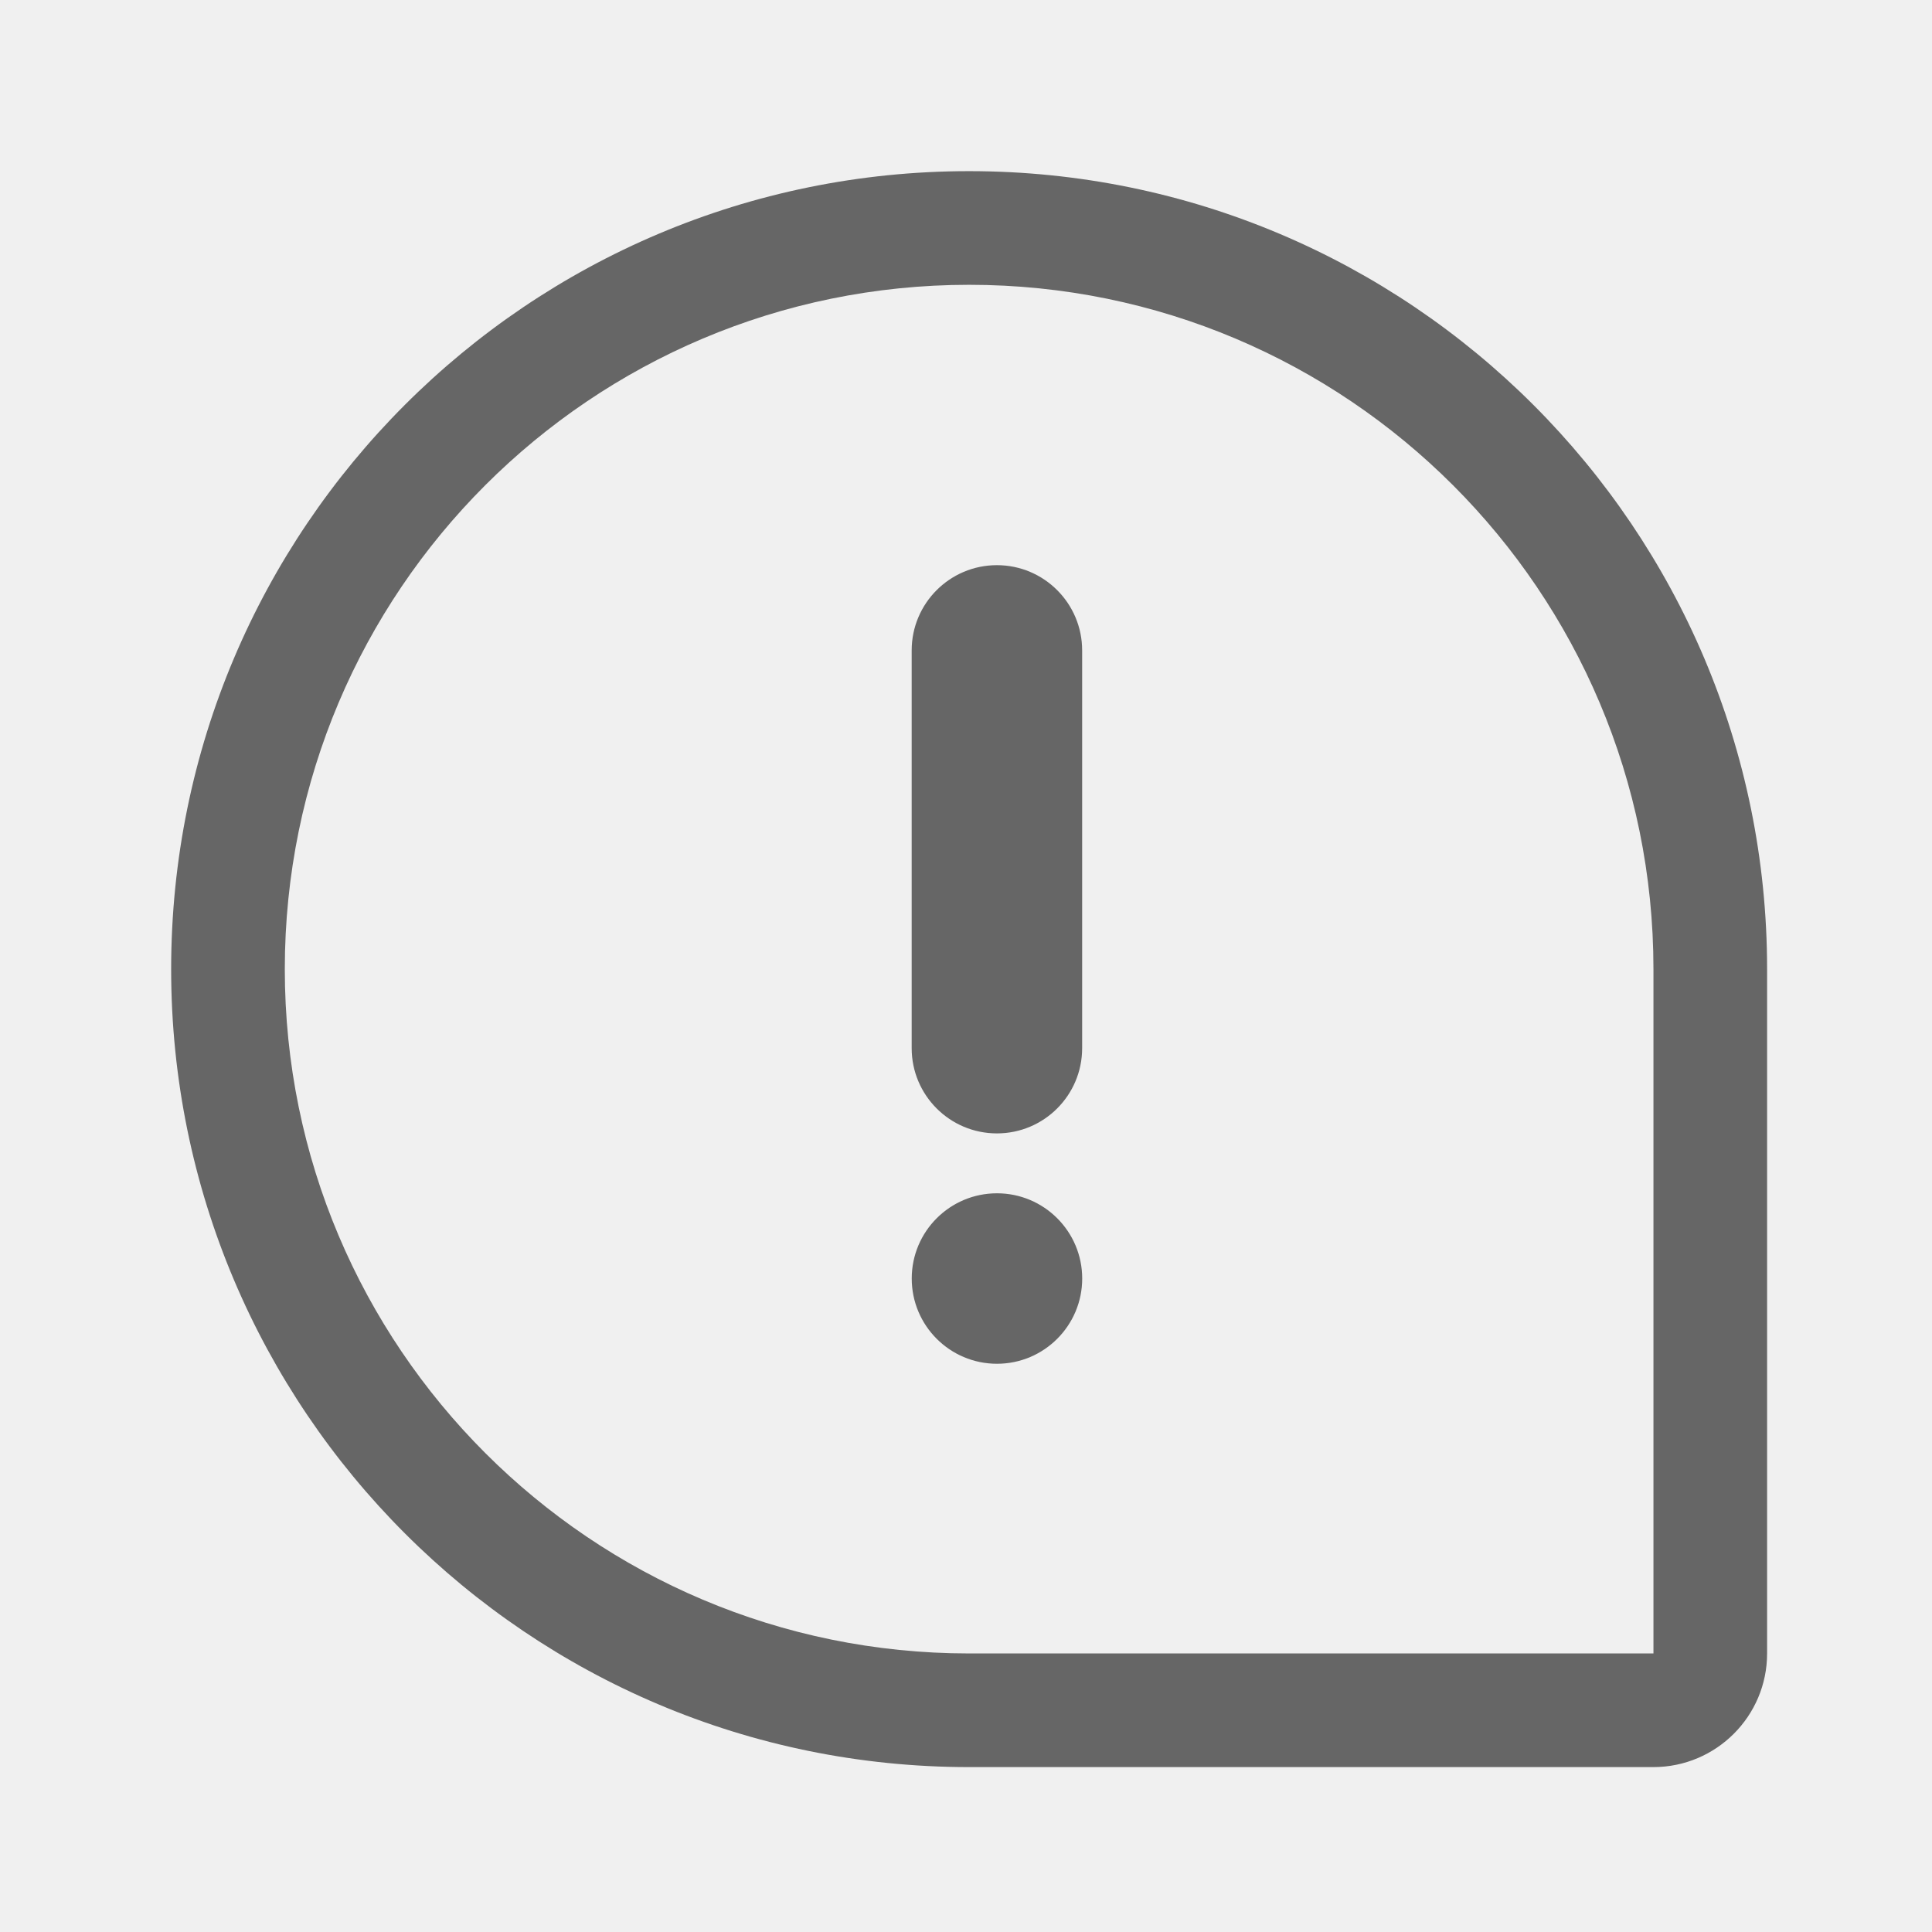
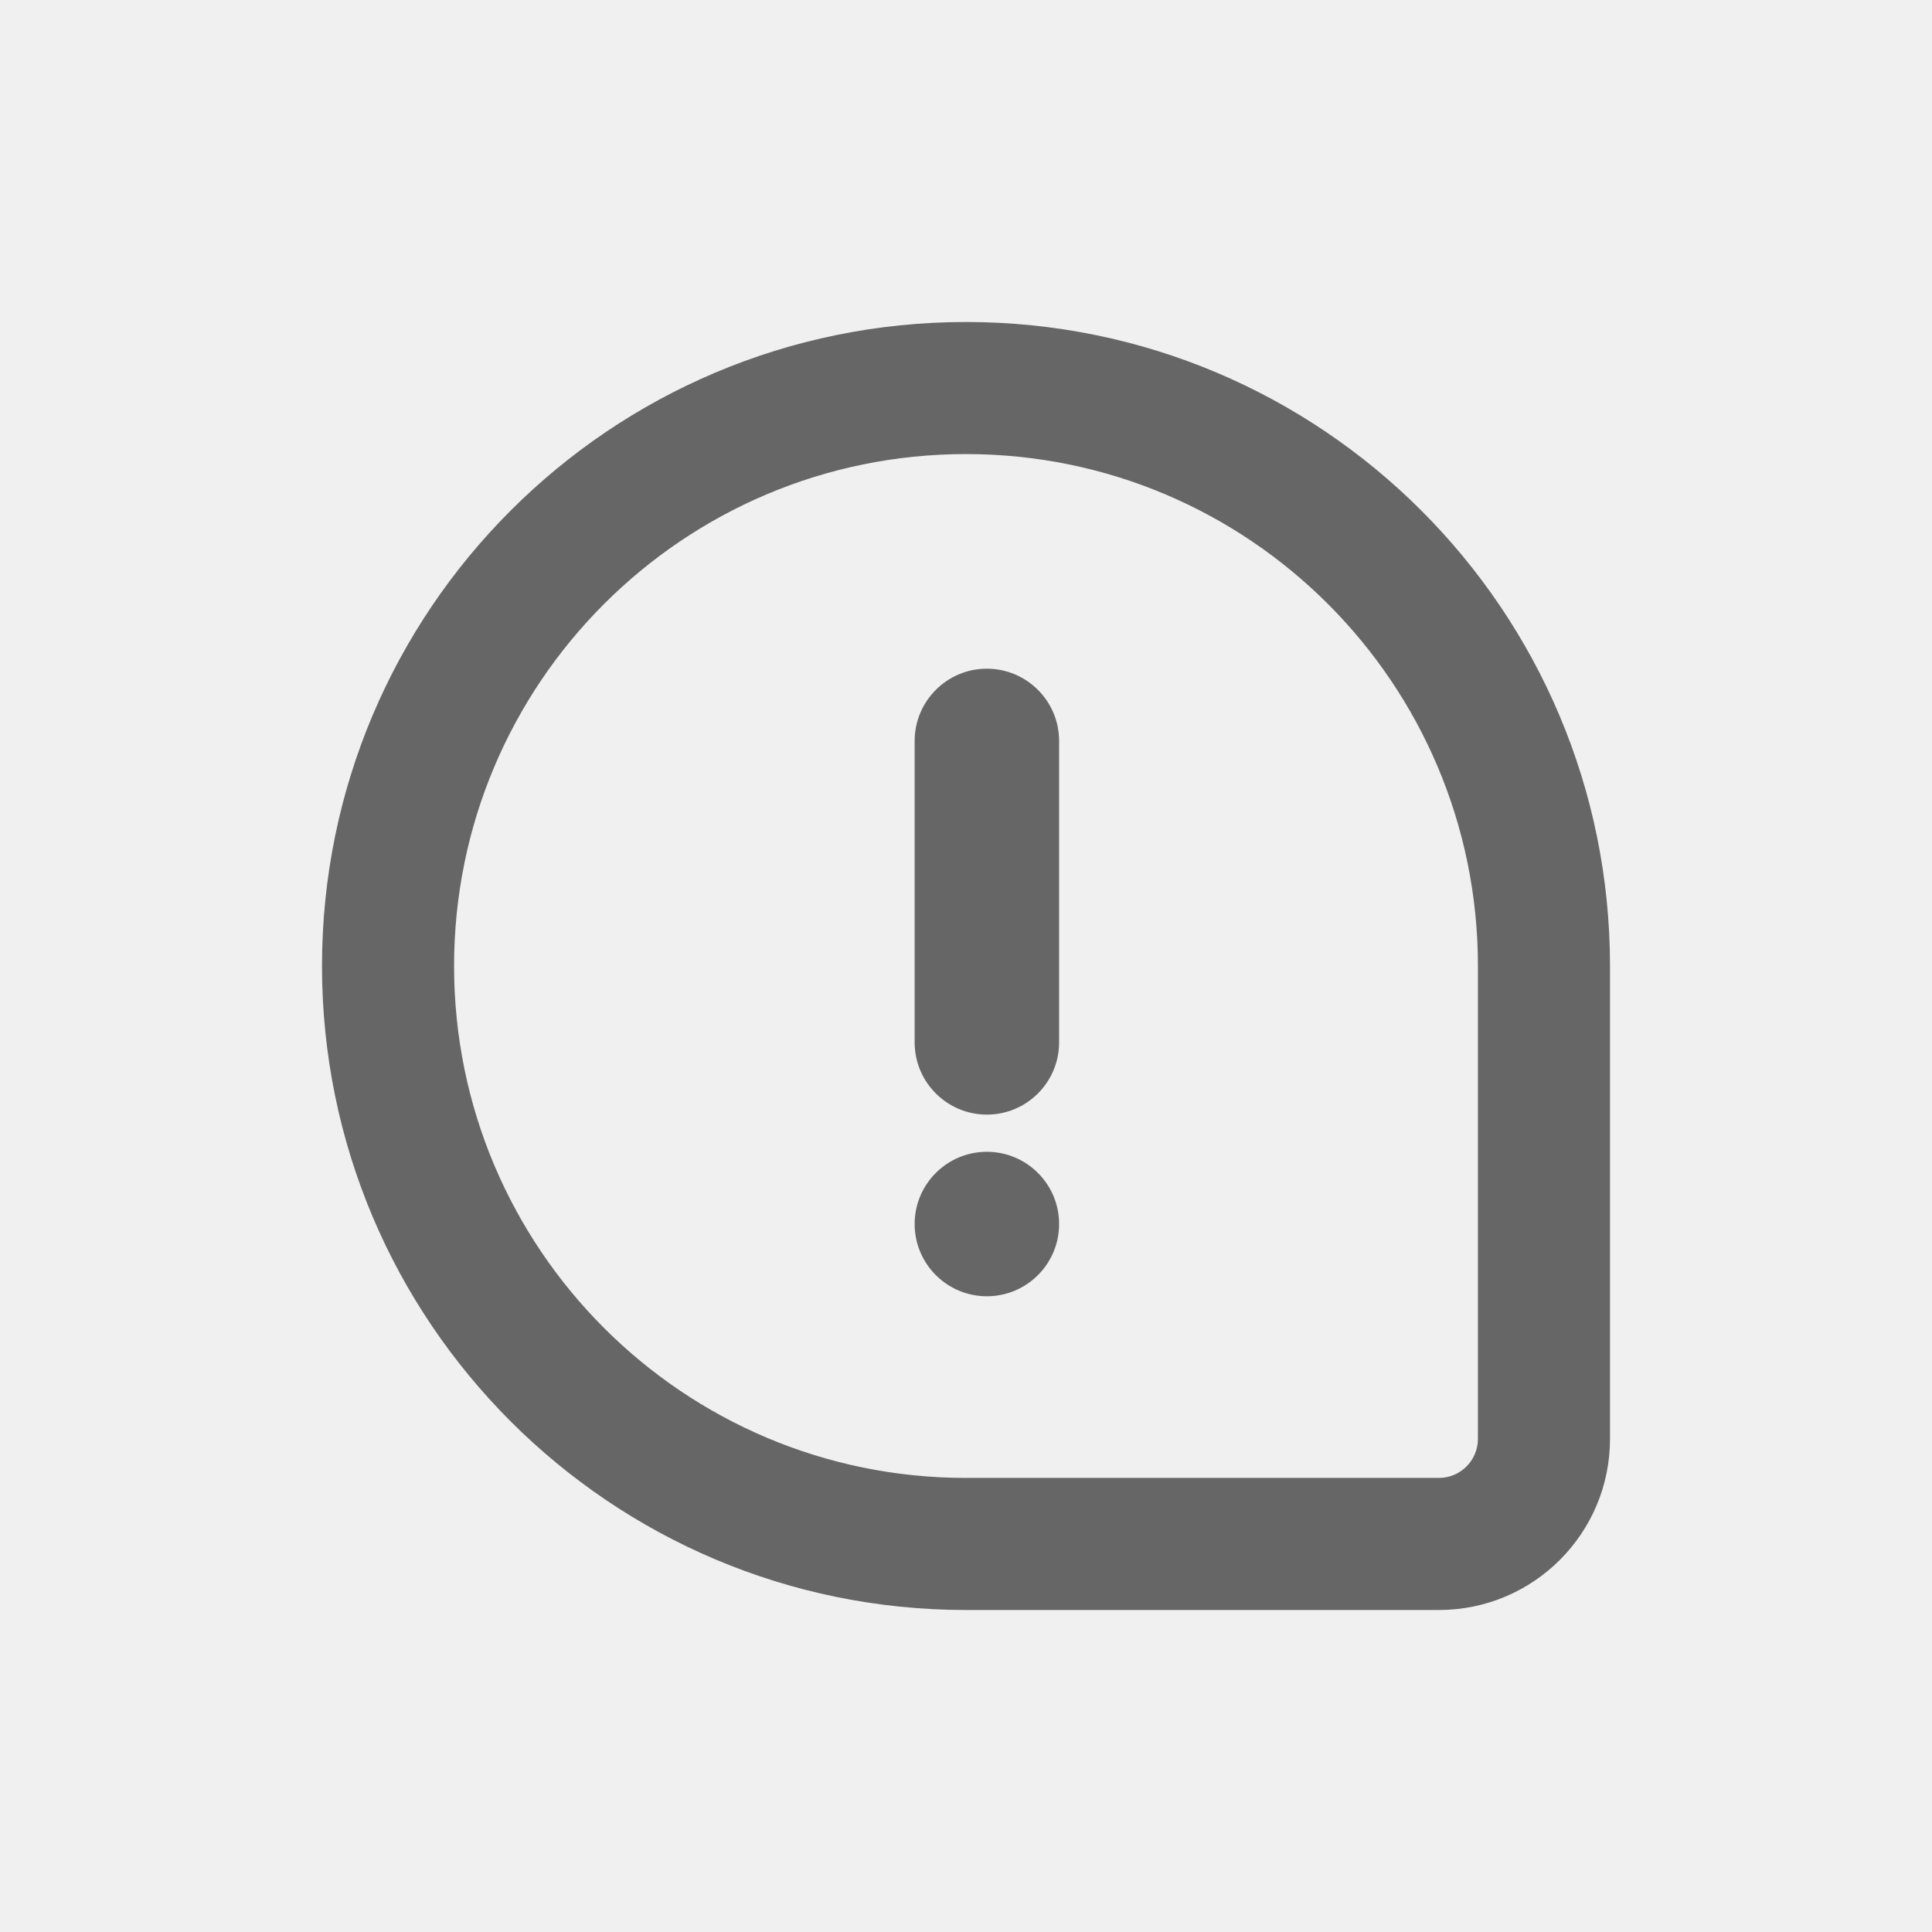
- <svg xmlns="http://www.w3.org/2000/svg" width="34" height="34" viewBox="0 0 34 34" fill="none">
-   <g clip-path="url(#clip0_4312_15384)">
-     <g clip-path="url(#clip1_4312_15384)">
-       <path d="M17.055 3.012C24.81 3.012 31.098 9.299 31.098 17.055V29.098C31.098 30.202 30.202 31.097 29.098 31.098H17.055C9.299 31.098 3.012 24.81 3.012 17.055C3.012 9.299 9.299 3.012 17.055 3.012ZM17.055 5.012C10.404 5.012 5.012 10.404 5.012 17.055C5.012 23.706 10.404 29.098 17.055 29.098H29.098V17.055C29.098 10.404 23.706 5.012 17.055 5.012ZM17.545 21C18.373 21 19.045 21.672 19.045 22.5C19.045 23.328 18.373 24 17.545 24C16.716 24 16.045 23.328 16.045 22.5C16.045 21.672 16.716 21 17.545 21ZM17.544 9.946C18.372 9.946 19.044 10.618 19.044 11.446V18.446C19.044 19.275 18.372 19.946 17.544 19.946C16.716 19.946 16.044 19.275 16.044 18.446V11.446C16.044 10.618 16.716 9.946 17.544 9.946Z" fill="#666666" />
+ <svg xmlns="http://www.w3.org/2000/svg" width="36" height="36" viewBox="0 0 36 36" fill="none">
+   <g clip-path="url(#clip0_1400_22831)">
+     <g clip-path="url(#clip1_1400_22831)">
+       <path d="M18.389 21.462C19.132 21.462 19.735 22.065 19.735 22.808C19.735 23.551 19.132 24.154 18.389 24.154C17.646 24.154 17.043 23.551 17.043 22.808C17.043 22.064 17.646 21.462 18.389 21.462Z" fill="#666666" />
+       <path d="M18.389 12.46C19.132 12.461 19.735 13.064 19.735 13.807V19.423C19.735 20.166 19.132 20.769 18.389 20.769C17.646 20.769 17.043 20.166 17.043 19.423V13.807C17.043 13.064 17.646 12.46 18.389 12.46Z" fill="#666666" />
+       <path fill-rule="evenodd" clip-rule="evenodd" d="M18 6C24.628 6 30 11.372 30 18V26.812C30 28.573 28.573 30 26.812 30H18C11.373 30 6 24.627 6 18C6 11.372 11.372 6 18 6ZM18 8.461C12.732 8.461 8.461 12.732 8.461 18C8.461 23.268 12.732 27.539 18 27.539H26.812C27.213 27.539 27.539 27.213 27.539 26.812V18C27.539 12.732 23.268 8.461 18 8.461Z" fill="#666666" />
    </g>
  </g>
  <defs>
-     <clipPath id="clip0_4312_15384">
-       <rect width="34" height="34" fill="white" />
+     <clipPath id="clip0_1400_22831">
+       <rect width="36" height="36" fill="white" />
    </clipPath>
-     <clipPath id="clip1_4312_15384">
-       <rect width="34" height="34" fill="white" />
+     <clipPath id="clip1_1400_22831">
+       <rect width="36" height="36" fill="white" />
    </clipPath>
  </defs>
</svg>
